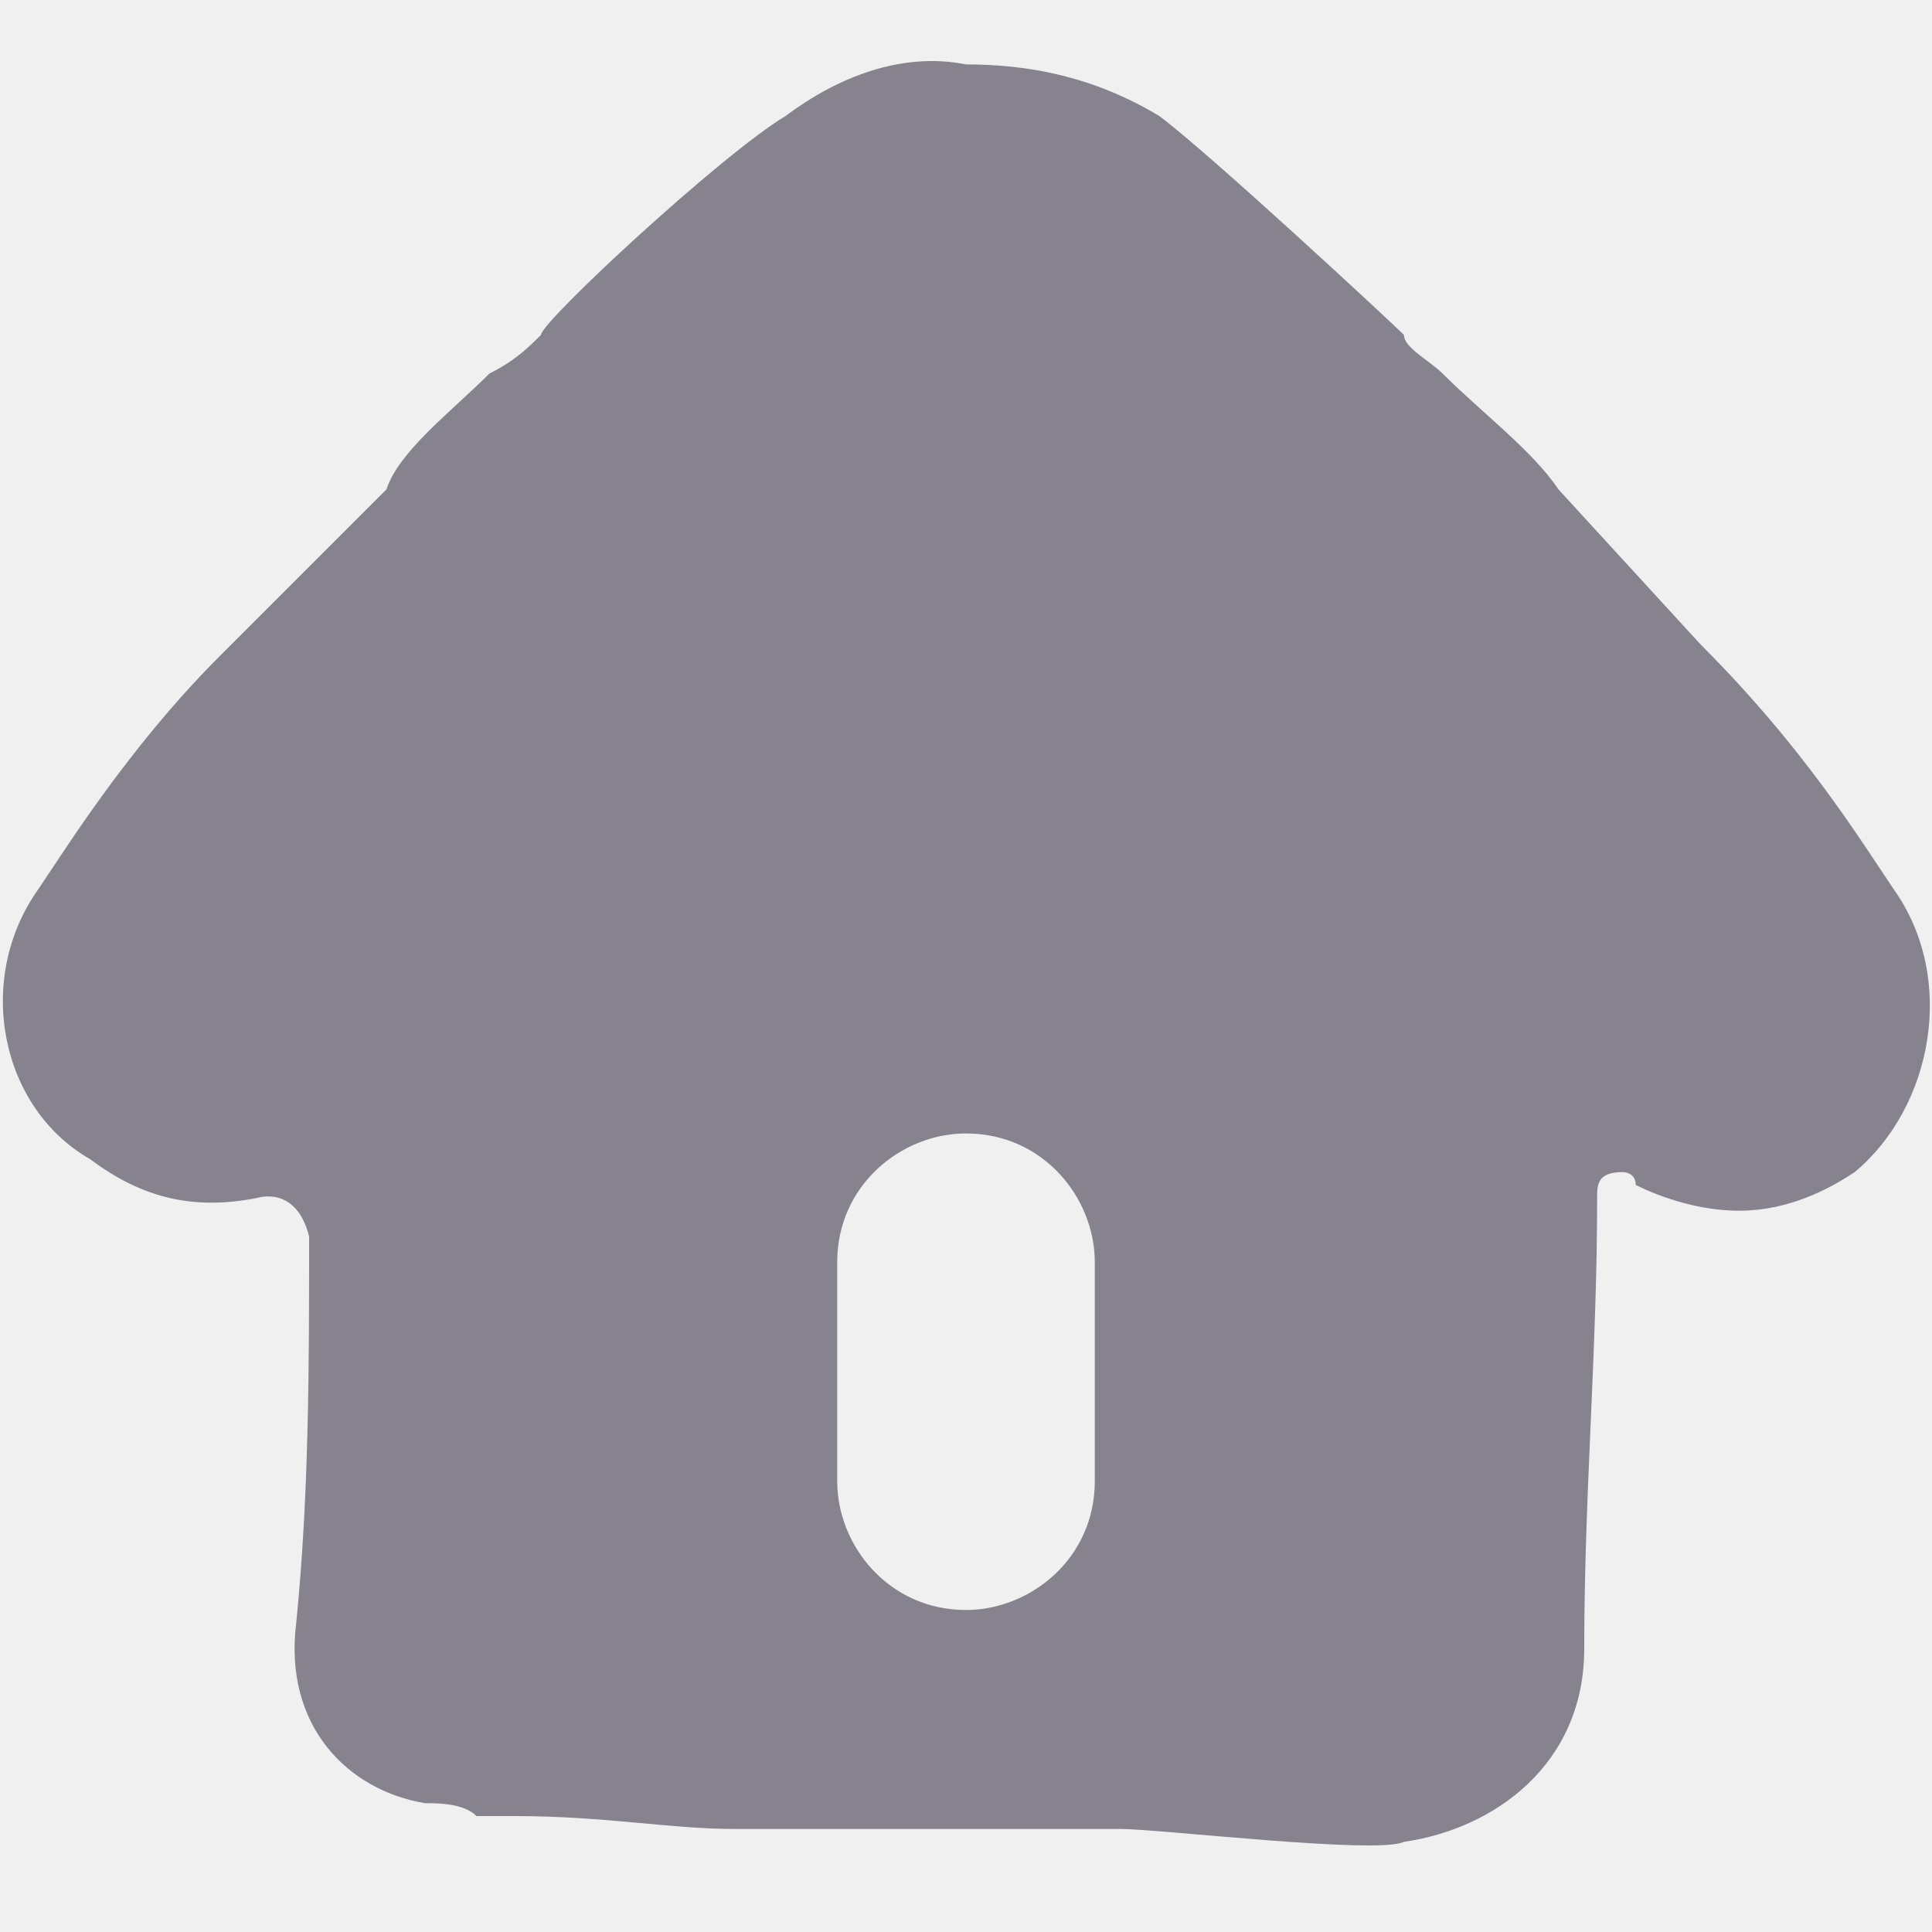
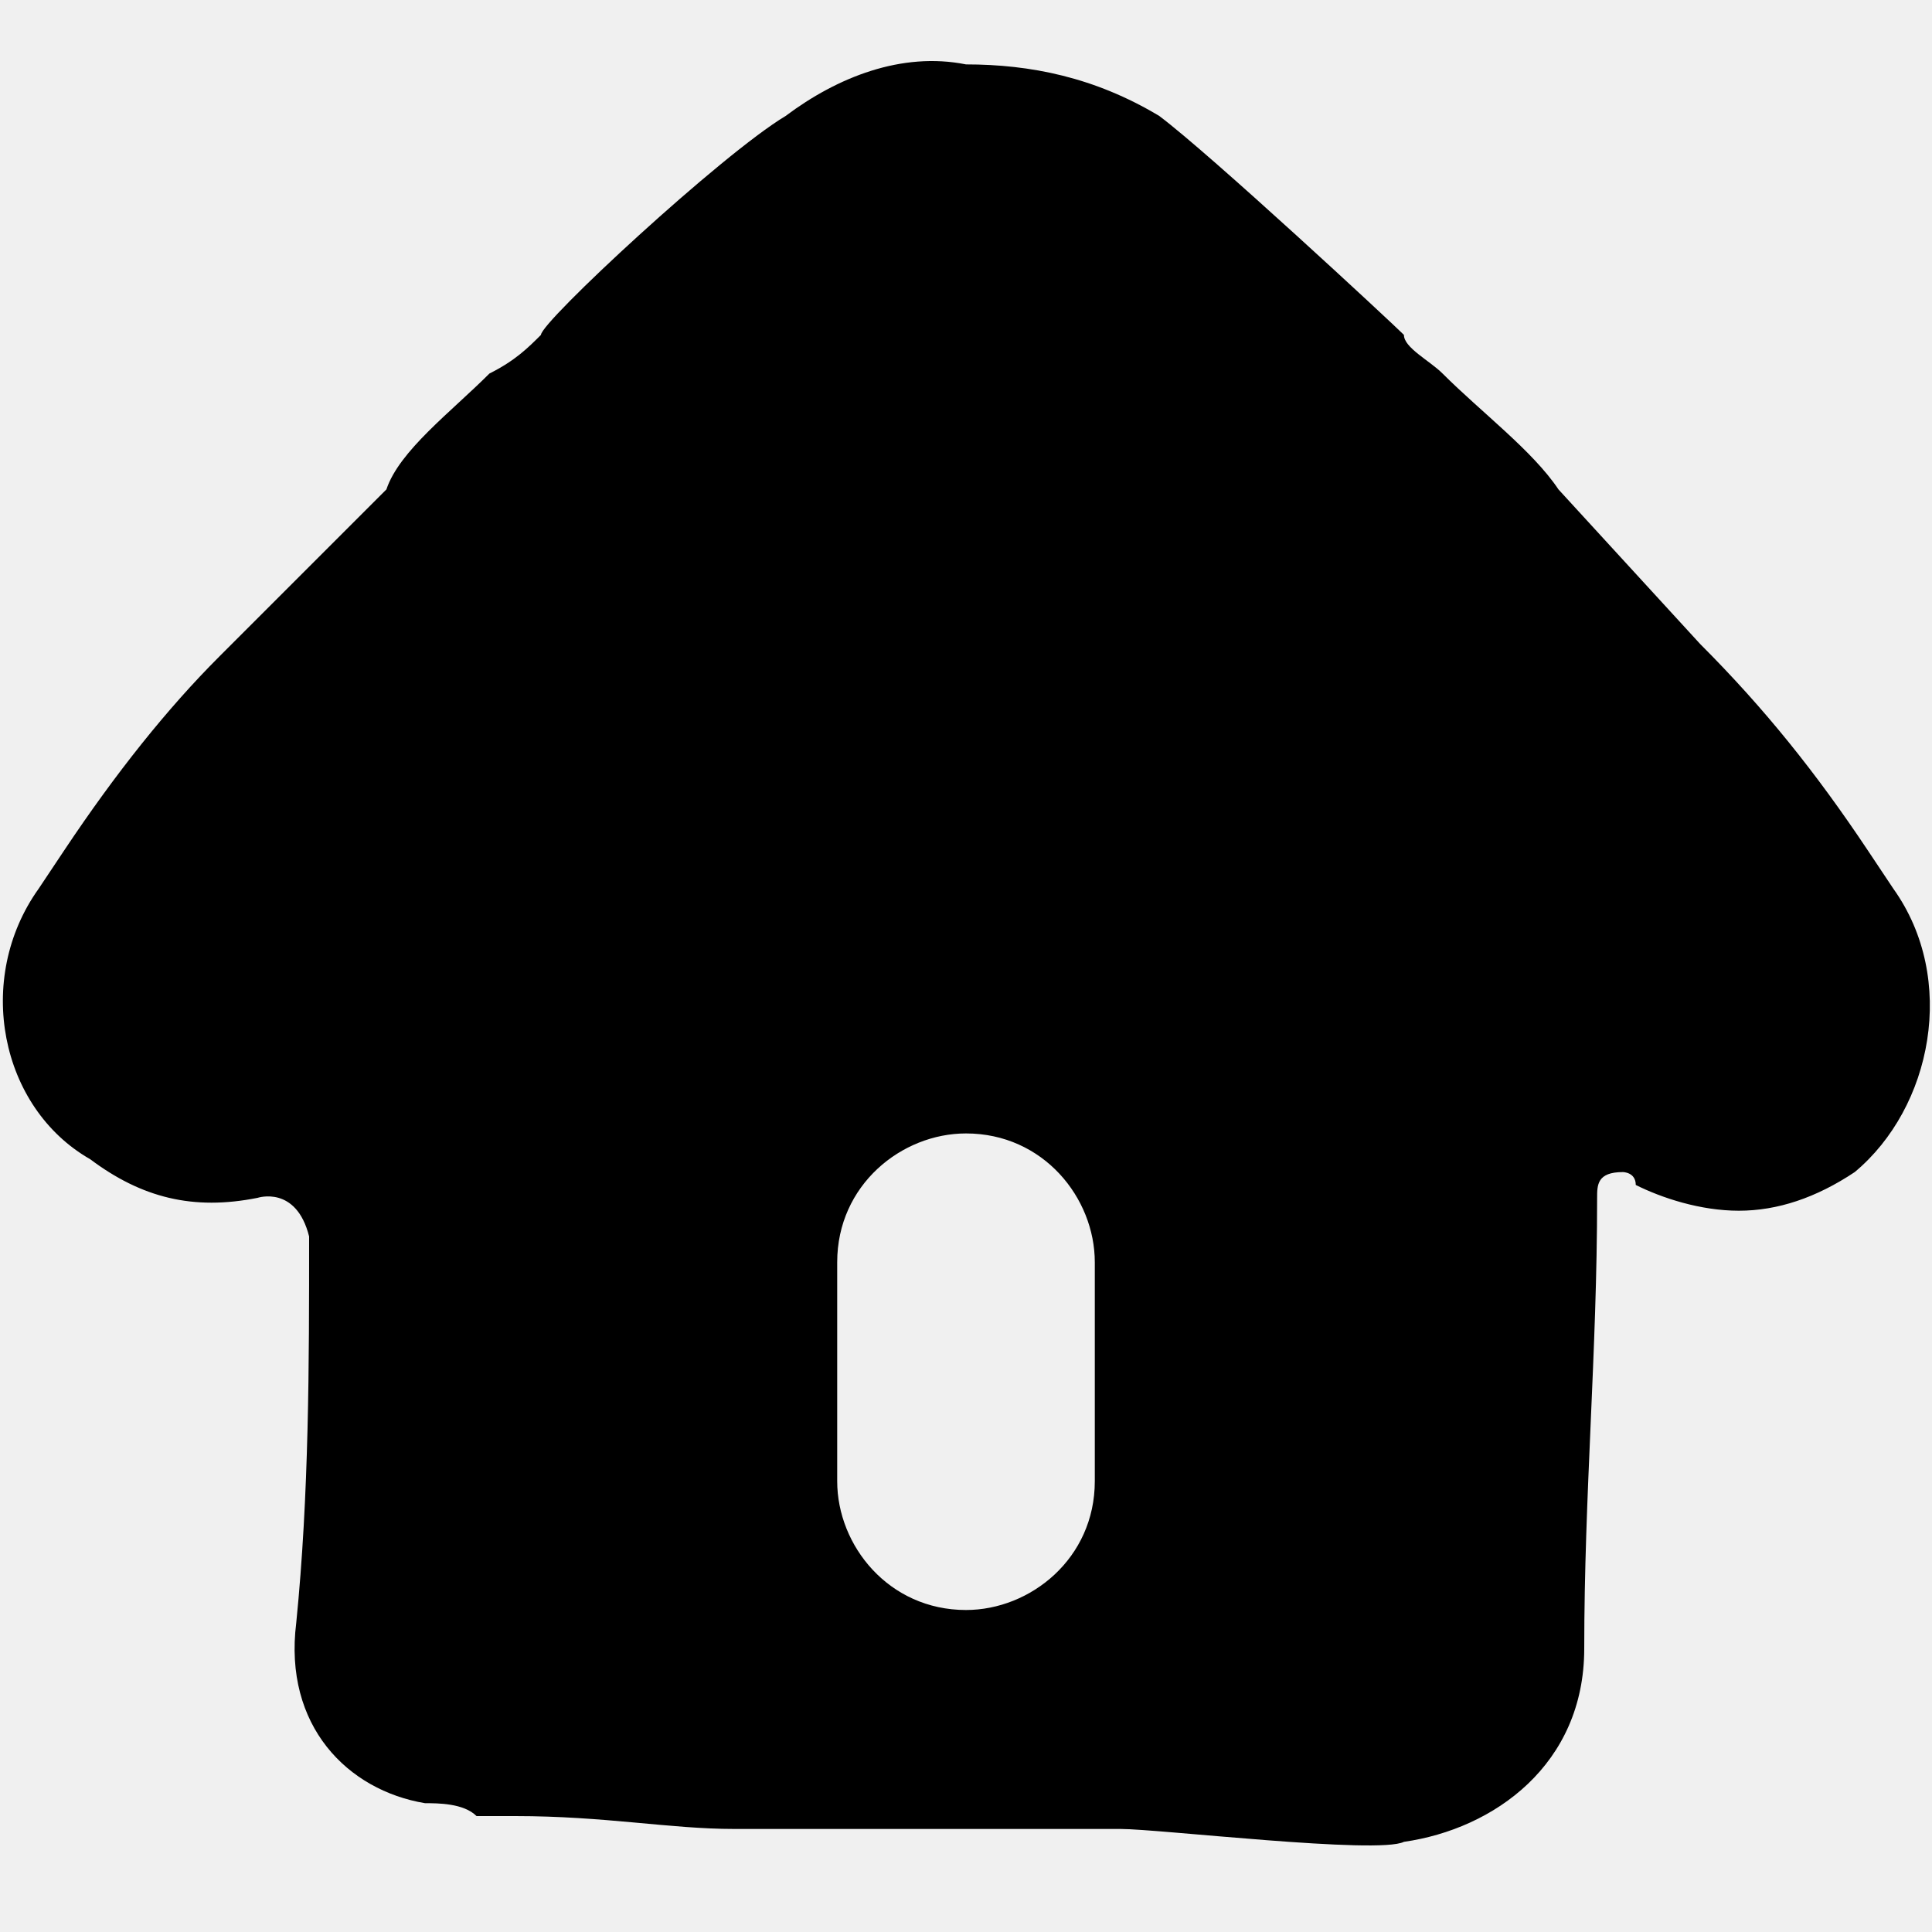
- <svg xmlns="http://www.w3.org/2000/svg" xmlns:xlink="http://www.w3.org/1999/xlink" version="1.1" x="0px" y="0px" viewBox="0 0 15 15" style="enable-background:new 0 0 15 15;" xml:space="preserve">
-   <style type="text/css">
- 	.st0{fill:none;stroke:#999999;stroke-width:0.25;stroke-miterlimit:10;}
- 	.st1{fill:#3C2F54;}
- 	.st2{fill:#EC1E27;}
- 	.st3{fill:#21B5AD;}
- 	.st4{fill:#BE1E2D;}
- 	.st5{fill:#C99C28;}
- 	.st6{fill:none;stroke:#C99C28;stroke-miterlimit:10;}
- 	.st7{fill:#574672;}
- 	.st8{fill:#FFFFFF;}
- 	.st9{fill:#36284A;}
- 	.st10{fill:#BE1E2D;stroke:#BE1E2D;stroke-width:12;stroke-miterlimit:10;}
- 	.st11{fill:#666666;}
- 	.st12{fill:#333333;}
- 	.st13{fill:#999999;}
- 	.st14{fill:#B3B3B3;}
- 	.st15{fill:#E5AD23;}
- 	.st16{fill:#DD5D36;}
- 	.st17{fill:#3BB7B3;}
- 	.st18{fill:#36C972;}
- 	.st19{fill:#6D3EFF;}
- 	.st20{fill:#37DDD1;}
- 	.st21{fill:#46E888;}
- 	.st22{fill:#FFCE00;}
- 	.st23{fill:#FF8017;}
- 	.st24{fill:#FF001F;}
- 	.st25{fill:#D30F22;}
- 	.st26{fill:#1EAD58;}
- 	.st27{clip-path:url(#SVGID_2_);fill:#3C2F54;}
- 	.st28{clip-path:url(#SVGID_2_);}
- 	.st29{clip-path:url(#SVGID_4_);fill:#3BB7B3;}
- 	.st30{clip-path:url(#SVGID_6_);fill:#46E888;}
- 	.st31{clip-path:url(#SVGID_6_);fill:#36C972;}
- 	.st32{clip-path:url(#SVGID_6_);}
- 	.st33{clip-path:url(#SVGID_8_);fill:#E5AD23;}
- 	.st34{clip-path:url(#SVGID_10_);fill:#DD5D36;}
- 	.st35{clip-path:url(#SVGID_12_);fill:#FF001F;}
- 	.st36{clip-path:url(#SVGID_12_);fill:#BE1E2D;}
- 	.st37{clip-path:url(#SVGID_12_);}
- 	.st38{clip-path:url(#SVGID_14_);fill:#6D3EFF;}
- 	.st39{clip-path:url(#SVGID_14_);}
- 	.st40{clip-path:url(#SVGID_16_);fill:#6D3EFF;}
- 	.st41{clip-path:url(#SVGID_16_);}
- 	.st42{clip-path:url(#SVGID_18_);fill:#37DDD1;}
- 	.st43{clip-path:url(#SVGID_20_);fill:#36C972;}
- 	.st44{clip-path:url(#SVGID_20_);fill:#46E888;}
- 	.st45{clip-path:url(#SVGID_20_);}
- 	.st46{clip-path:url(#SVGID_22_);fill:#FFCE00;}
- 	.st47{clip-path:url(#SVGID_24_);fill:#FF8017;}
- 	.st48{clip-path:url(#SVGID_26_);fill:#BE1E2D;}
- 	.st49{clip-path:url(#SVGID_26_);fill:#FF001F;}
- 	.st50{clip-path:url(#SVGID_26_);}
- 	.st51{clip-path:url(#SVGID_44_);}
- 	.st52{clip-path:url(#SVGID_46_);fill:#3BB7B3;}
- 	.st53{clip-path:url(#SVGID_48_);fill:#46E888;}
- 	.st54{clip-path:url(#SVGID_48_);}
- 	.st55{clip-path:url(#SVGID_50_);fill:#E5AD23;}
- 	.st56{clip-path:url(#SVGID_52_);}
- 	.st57{opacity:0.53;clip-path:url(#SVGID_54_);}
- 	.st58{opacity:0.53;}
- 	.st59{clip-path:url(#SVGID_54_);}
- 	.st60{clip-path:url(#SVGID_60_);fill:#3BB7B3;}
- 	.st61{opacity:0.61;clip-path:url(#SVGID_60_);}
- 	.st62{opacity:0.61;}
- 	.st63{clip-path:url(#SVGID_60_);}
- 	.st64{clip-path:url(#SVGID_60_);fill:none;}
- 	.st65{clip-path:url(#SVGID_60_);fill:#37DDD1;}
- 	.st66{fill:none;}
- 	.st67{opacity:0.82;}
- 	.st68{clip-path:url(#SVGID_68_);}
- 	.st69{clip-path:url(#SVGID_70_);}
- 	.st70{clip-path:url(#SVGID_72_);fill:#37DDD1;}
- 	.st71{clip-path:url(#SVGID_74_);fill:#36C972;}
- 	.st72{clip-path:url(#SVGID_74_);}
- 	.st73{clip-path:url(#SVGID_76_);fill:#E5AD23;}
- 	.st74{clip-path:url(#SVGID_76_);}
- 	.st75{clip-path:url(#SVGID_78_);fill:#FFCE00;}
- 	.st76{clip-path:url(#SVGID_80_);}
- 	.st77{fill:none;stroke:#EC1E27;stroke-width:3;stroke-linecap:round;stroke-miterlimit:10;}
- 	.st78{fill:#86828E;}
- 	.st79{fill:none;stroke:#FFFFFF;stroke-width:2;stroke-linecap:round;stroke-linejoin:round;stroke-miterlimit:10;}
- 	.st80{fill:none;stroke:#EC1E27;stroke-width:4;stroke-linecap:round;stroke-miterlimit:10;}
- 	.st81{fill:none;stroke:#EC1E27;stroke-width:2;stroke-linecap:round;stroke-miterlimit:10;}
- 	.st82{fill:none;stroke:#EC1E27;stroke-width:2;stroke-linecap:round;stroke-linejoin:round;stroke-miterlimit:10;}
- </style>
-   <g id="Layer_2">
- </g>
+ <svg xmlns="http://www.w3.org/2000/svg" xmlns:xlink="http://www.w3.org/1999/xlink" viewBox="0 0 15 15">
  <g id="Layer_1">
-     <g>
-       <defs>
-         <rect id="SVGID_49_" x="-1612.5" y="-1148.5" width="640" height="540" />
-       </defs>
-       <clipPath id="SVGID_2_">
-         <use xlink:href="#SVGID_49_" style="overflow:visible;" />
-       </clipPath>
-       <path style="clip-path:url(#SVGID_2_);fill:#E5AD23;" d="M187.1-370.8c-26.6-11.2-53.8-8.9-81.3,7.1l0,0l-82.2,52.1    c-20.4,11.9-41.9,15.1-65.8,9.6c-23.4-5.5-40.6-17.8-52.3-37.9c-15.2-26.1-33.8-62.3-54.9-107.4c-17.6-39.5-31.5-67.8-42.5-86.7    c-23.6-40.3-49.9-89.8-78.1-147.2c-27.2-55.9-48-96-63.4-122.3c-49.3-84.3-112.7-153-188.3-204.1c-75.4-51-160.6-85.7-254.2-103.2    c-75.7-11-161.6-4.9-255.3,18.3c-93.3,23.1-171.7,53-233,88.9c-61.3,35.9-125.4,87.9-190.2,154.6    c-65.3,67.1-114.3,139.8-145.5,216.1c-32.6,79.4-30.5,151.7,6.3,214.6c13.4,22.9,37.3,43.2,70.9,60.3c36.2,18.5,66.5,21,89.9,7.3    c52.4-30.7,99.3-79.4,139.6-145.1c27.6-48,54-88.9,78.5-121.8c23.5-31.5,51.6-56.9,83.6-75.6c112.7-65.9,206.4-94.3,278.5-84.3    c17,2.4,33.8,7.7,50.4,15.6c1.3,0.6,2.4,1.2,3.6,1.8c7.3,3.7,14.6,7.9,21.8,12.7c21,14.8,35.8,33.9,49.2,58.7    c5.4,9.9,14,18.4,18.3,28.8c14.2,34.9-28.4,60.8-51.5,77.6c-17.4,12.7-117.4,57.5-125.3,60.7l0.1,0.2    c-24.2,9.9-46.4,20.3-65.5,31.5c-81.4,47.7-154.6,105-217.4,170.6c-62.8,65.4-113.3,136-150.2,210.1    c-31.9,68.6-49.4,137.3-52,204.2c-2.6,67.9,13.5,132.2,48,191.2c78.9,134.7,182,213.7,306.5,234.8    c123.4,20.9,250.7-6.4,378.4-81.1c77.1-45.1,155.7-107,233.4-183.8c72.8-71.9,123.6-145.4,151.3-218.8    c64.8,25.7,125.3,35.2,180,28c58.4-7.7,127.6-34.7,205.7-80.4c42.9-25.1,80.4-68.6,111.4-129c32.3-63.2,34.1-120.2,5.1-169.6    C232.7-341.3,211.9-360.4,187.1-370.8z" />
-       <path style="clip-path:url(#SVGID_2_);fill:#E5AD23;" d="M-10.4-242.2c-18.9-8-38.1-6.3-57.5,5.1l0,0l-58.1,36.9    c-14.4,8.4-29.7,10.7-46.6,6.8c-16.6-3.9-28.7-12.6-37-26.8c-10.8-18.4-23.9-44.1-38.9-76c-12.5-27.9-22.3-48-30.1-61.3    c-16.7-28.5-35.3-63.6-55.3-104.1c-19.3-39.6-33.9-67.9-44.9-86.6C-413.7-608-458.5-656.6-512-692.8    c-53.3-36.1-113.7-60.6-179.9-73c-53.6-7.8-114.4-3.5-180.6,13c-66,16.4-121.5,37.5-164.9,62.9c-43.4,25.4-88.7,62.2-134.6,109.4    c-46.2,47.5-80.9,98.9-103,152.9c-23.1,56.2-21.6,107.3,4.5,151.9c9.5,16.2,26.4,30.6,50.2,42.7c25.6,13.1,47.1,14.8,63.6,5.1    c37.1-21.7,70.3-56.2,98.8-102.7c19.5-33.9,38.2-62.9,55.5-86.2c16.6-22.3,36.5-40.3,59.2-53.5c79.7-46.7,146-66.7,197.1-59.6    c12.1,1.7,23.9,5.4,35.6,11c0.9,0.4,1.7,0.9,2.6,1.3c5.2,2.6,10.3,5.6,15.4,9c14.8,10.5,25.3,24,34.8,41.5c3.8,7,9.9,13,12.9,20.4    c10.1,24.7-20.1,43-36.4,54.9c-12.3,9-83.1,40.7-88.7,42.9l0.1,0.1c-17.2,7-32.8,14.4-46.3,22.3    c-57.6,33.7-109.4,74.3-153.9,120.7c-44.4,46.3-80.2,96.2-106.3,148.7c-22.6,48.6-34.9,97.2-36.8,144.5c-1.8,48,9.6,93.6,34,135.3    c55.8,95.3,128.8,151.2,216.9,166.1c87.3,14.8,177.4-4.5,267.8-57.4c54.6-31.9,110.2-75.7,165.2-130.1    c51.5-50.9,87.5-102.9,107.1-154.8c45.9,18.2,88.7,24.9,127.4,19.8c41.3-5.4,90.3-24.5,145.5-56.9C-18.9-8.4,7.6-39.1,29.5-81.9    c22.8-44.7,24.1-85.1,3.6-120C21.8-221.3,7.1-234.8-10.4-242.2z" />
-     </g>
-     <path class="st78" d="M14.7,6.9l-0.2-0.3C14.1,6,13.7,5.5,13.2,5l-1.1-1.2c-0.2-0.3-0.6-0.6-0.9-0.9c-0.1-0.1-0.3-0.2-0.3-0.3   C10.8,2.5,9.4,1.2,9,0.9C8.5,0.6,8,0.5,7.5,0.5C7,0.4,6.5,0.6,6.1,0.9C5.6,1.2,4.2,2.5,4.2,2.6C4.1,2.7,4,2.8,3.8,2.9   C3.5,3.2,3.1,3.5,3,3.8L1.7,5.1C1.3,5.5,0.9,6,0.5,6.6L0.3,6.9C-0.2,7.6,0,8.6,0.7,9C1.1,9.3,1.5,9.4,2,9.3l0,0   c0,0,0.3-0.1,0.4,0.3c0,1,0,2-0.1,3c-0.1,0.8,0.4,1.3,1,1.4c0,0,0,0,0,0c0.1,0,0.3,0,0.4,0.1c0.1,0,0.2,0,0.3,0   c0.7,0,1.2,0.1,1.7,0.1l1.5,0c0.2,0,0.6,0,1,0c0.2,0,0.4,0,0.5,0c0.3,0,2,0.2,2.2,0.1c0,0,0,0,0,0c0.7-0.1,1.4-0.6,1.4-1.5   c0-1.2,0.1-2.3,0.1-3.5c0-0.1,0-0.2,0.2-0.2c0,0,0.1,0,0.1,0.1l0,0c0.2,0.1,0.5,0.2,0.8,0.2c0.3,0,0.6-0.1,0.9-0.3   C15,8.6,15.2,7.6,14.7,6.9z M8.5,11.5c0,0.6-0.5,1-1,1c-0.6,0-1-0.5-1-1V9.8c0-0.6,0.5-1,1-1c0.6,0,1,0.5,1,1V11.5z" />
+     <defs>
+       <path id="SVGID_49_" d="M-1612.5-1148.5h640v540h-640z" />
+     </defs>
+     <clipPath id="SVGID_2_">
+       <use xlink:href="#SVGID_49_" overflow="visible" />
+     </clipPath>
+     <path d="M187.1-370.8c-26.6-11.2-53.8-8.9-81.3 7.1l-82.2 52.1c-20.4 11.9-41.9 15.1-65.8 9.6-23.4-5.5-40.6-17.8-52.3-37.9-15.2-26.1-33.8-62.3-54.9-107.4-17.6-39.5-31.5-67.8-42.5-86.7-23.6-40.3-49.9-89.8-78.1-147.2-27.2-55.9-48-96-63.4-122.3-49.3-84.3-112.7-153-188.3-204.1-75.4-51-160.6-85.7-254.2-103.2-75.7-11-161.6-4.9-255.3 18.3-93.3 23.1-171.7 53-233 88.9-61.3 35.9-125.4 87.9-190.2 154.6-65.3 67.1-114.3 139.8-145.5 216.1-32.6 79.4-30.5 151.7 6.3 214.6 13.4 22.9 37.3 43.2 70.9 60.3 36.2 18.5 66.5 21 89.9 7.3 52.4-30.7 99.3-79.4 139.6-145.1 27.6-48 54-88.9 78.5-121.8 23.5-31.5 51.6-56.9 83.6-75.6 112.7-65.9 206.4-94.3 278.5-84.3 17 2.4 33.8 7.7 50.4 15.6 1.3.6 2.4 1.2 3.6 1.8 7.3 3.7 14.6 7.9 21.8 12.7 21 14.8 35.8 33.9 49.2 58.7 5.4 9.9 14 18.4 18.3 28.8 14.2 34.9-28.4 60.8-51.5 77.6-17.4 12.7-117.4 57.5-125.3 60.7l.1.2c-24.2 9.9-46.4 20.3-65.5 31.5-81.4 47.7-154.6 105-217.4 170.6-62.8 65.4-113.3 136-150.2 210.1-31.9 68.6-49.4 137.3-52 204.2-2.6 67.9 13.5 132.2 48 191.2 78.9 134.7 182 213.7 306.5 234.8 123.4 20.9 250.7-6.4 378.4-81.1 77.1-45.1 155.7-107 233.4-183.8 72.8-71.9 123.6-145.4 151.3-218.8 64.8 25.7 125.3 35.2 180 28 58.4-7.7 127.6-34.7 205.7-80.4 42.9-25.1 80.4-68.6 111.4-129 32.3-63.2 34.1-120.2 5.1-169.6-16-27.6-36.8-46.7-61.6-57.1z" clip-path="url(#SVGID_2_)" fill="#e5ad23" />
+     <path d="M-10.4-242.2c-18.9-8-38.1-6.3-57.5 5.1l-58.1 36.9c-14.4 8.4-29.7 10.7-46.6 6.8-16.6-3.9-28.7-12.6-37-26.8-10.8-18.4-23.9-44.1-38.9-76-12.5-27.9-22.3-48-30.1-61.3-16.7-28.5-35.3-63.6-55.3-104.1-19.3-39.6-33.9-67.9-44.9-86.6-34.9-59.8-79.7-108.4-133.2-144.6-53.3-36.1-113.7-60.6-179.9-73-53.6-7.8-114.4-3.5-180.6 13-66 16.4-121.5 37.5-164.9 62.9-43.4 25.4-88.7 62.2-134.6 109.4-46.2 47.5-80.9 98.9-103 152.9-23.1 56.2-21.6 107.3 4.5 151.9 9.5 16.2 26.4 30.6 50.2 42.7 25.6 13.1 47.1 14.8 63.6 5.1 37.1-21.7 70.3-56.2 98.8-102.7 19.5-33.9 38.2-62.9 55.5-86.2 16.6-22.3 36.5-40.3 59.2-53.5 79.7-46.7 146-66.7 197.1-59.6 12.1 1.7 23.9 5.4 35.6 11 .9.4 1.7.9 2.6 1.3 5.2 2.6 10.3 5.6 15.4 9 14.8 10.5 25.3 24 34.8 41.5 3.8 7 9.9 13 12.9 20.4 10.1 24.7-20.1 43-36.4 54.9-12.3 9-83.1 40.7-88.7 42.9l.1.1c-17.2 7-32.8 14.4-46.3 22.3-57.6 33.7-109.4 74.3-153.9 120.7-44.4 46.3-80.2 96.2-106.3 148.7-22.6 48.6-34.9 97.2-36.8 144.5-1.8 48 9.6 93.6 34 135.3 55.8 95.3 128.8 151.2 216.9 166.1 87.3 14.8 177.4-4.5 267.8-57.4 54.6-31.9 110.2-75.7 165.2-130.1 51.5-50.9 87.5-102.9 107.1-154.8 45.9 18.2 88.7 24.9 127.4 19.8 41.3-5.4 90.3-24.5 145.5-56.9C-18.9-8.4 7.6-39.1 29.5-81.9c22.8-44.7 24.1-85.1 3.6-120-11.3-19.4-26-32.9-43.5-40.3z" clip-path="url(#SVGID_2_)" fill="#e5ad23" />
+     <path d="M14.7 6.9l-.2-.3c-.4-.6-.8-1.1-1.3-1.6l-1.1-1.2c-.2-.3-.6-.6-.9-.9-.1-.1-.3-.2-.3-.3-.1-.1-1.5-1.4-1.9-1.7C8.5.6 8 .5 7.5.5 7 .4 6.5.6 6.1.9c-.5.3-1.9 1.6-1.9 1.7-.1.1-.2.2-.4.3-.3.3-.7.6-.8.9L1.7 5.1c-.4.4-.8.9-1.2 1.5l-.2.3C-.2 7.6 0 8.6.7 9c.4.3.8.4 1.3.3 0 0 .3-.1.4.3 0 1 0 2-.1 3-.1.8.4 1.3 1 1.4.1 0 .3 0 .4.1H4c.7 0 1.2.1 1.7.1h3c.3 0 2 .2 2.2.1.7-.1 1.4-.6 1.4-1.5 0-1.2.1-2.3.1-3.5 0-.1 0-.2.2-.2 0 0 .1 0 .1.1.2.1.5.2.8.2.3 0 .6-.1.9-.3.6-.5.8-1.5.3-2.2zm-6.2 4.6c0 .6-.5 1-1 1-.6 0-1-.5-1-1V9.8c0-.6.5-1 1-1 .6 0 1 .5 1 1v1.7z" />
  </g>
</svg>
